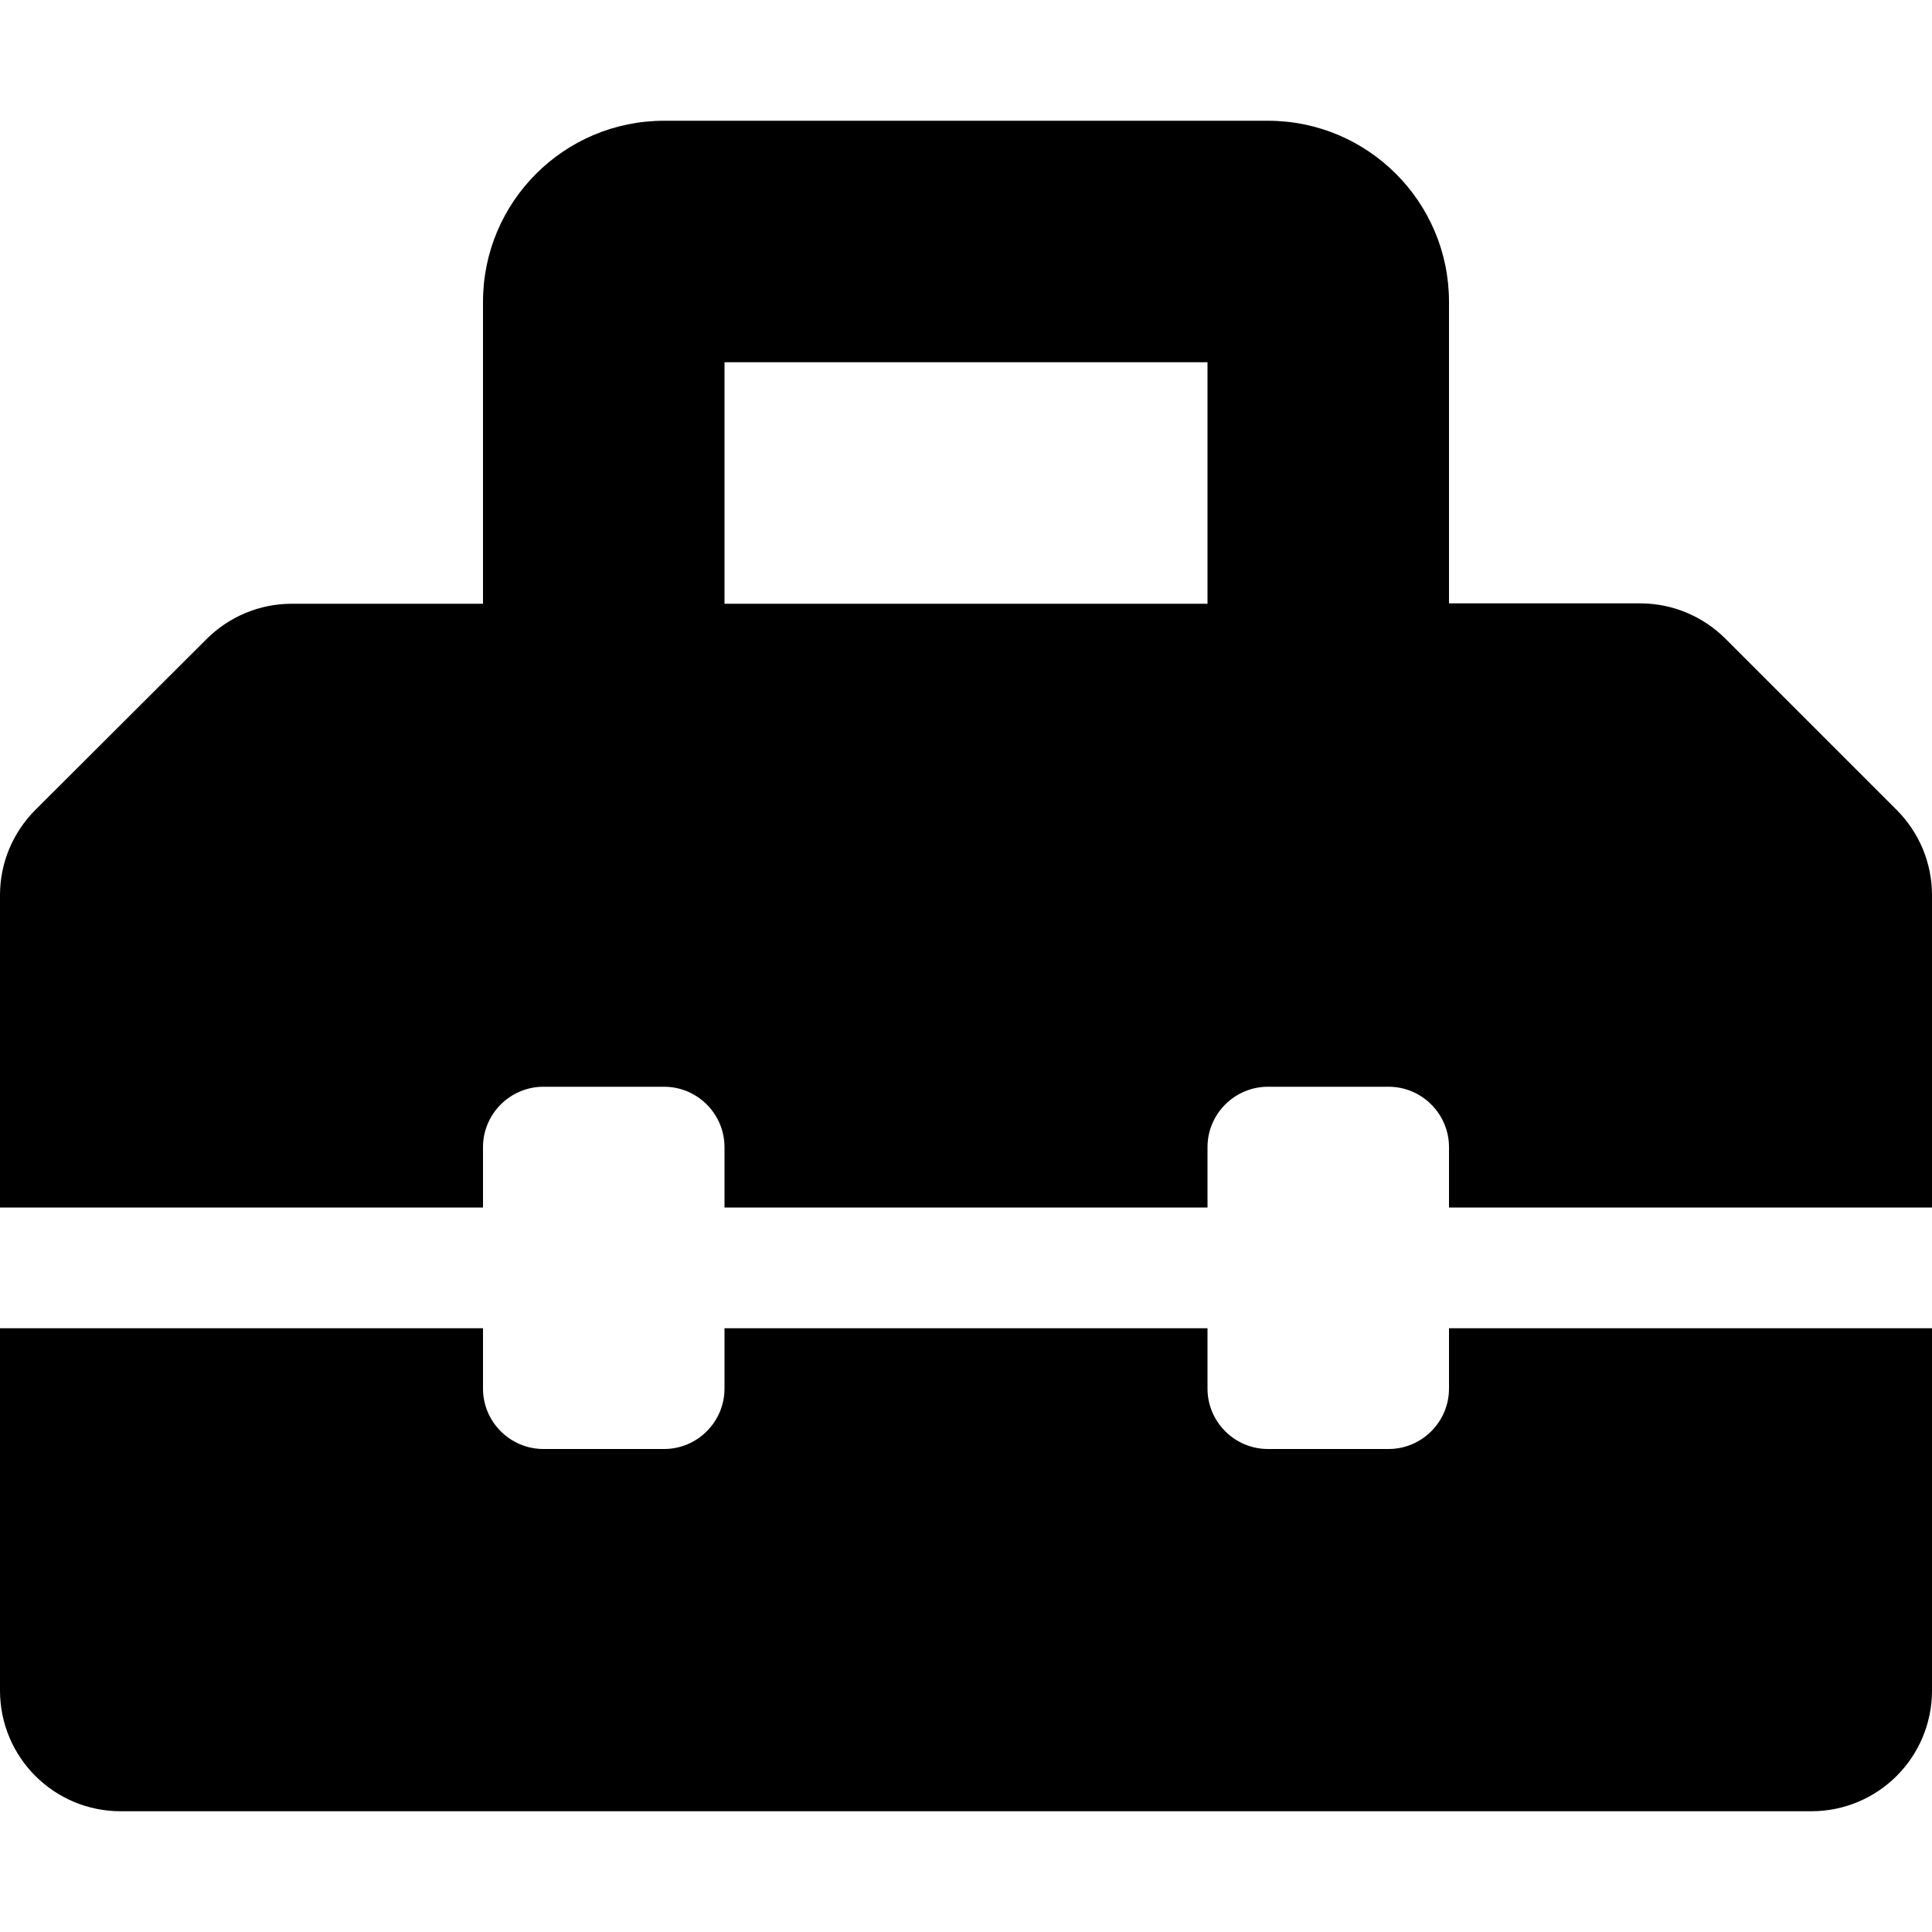
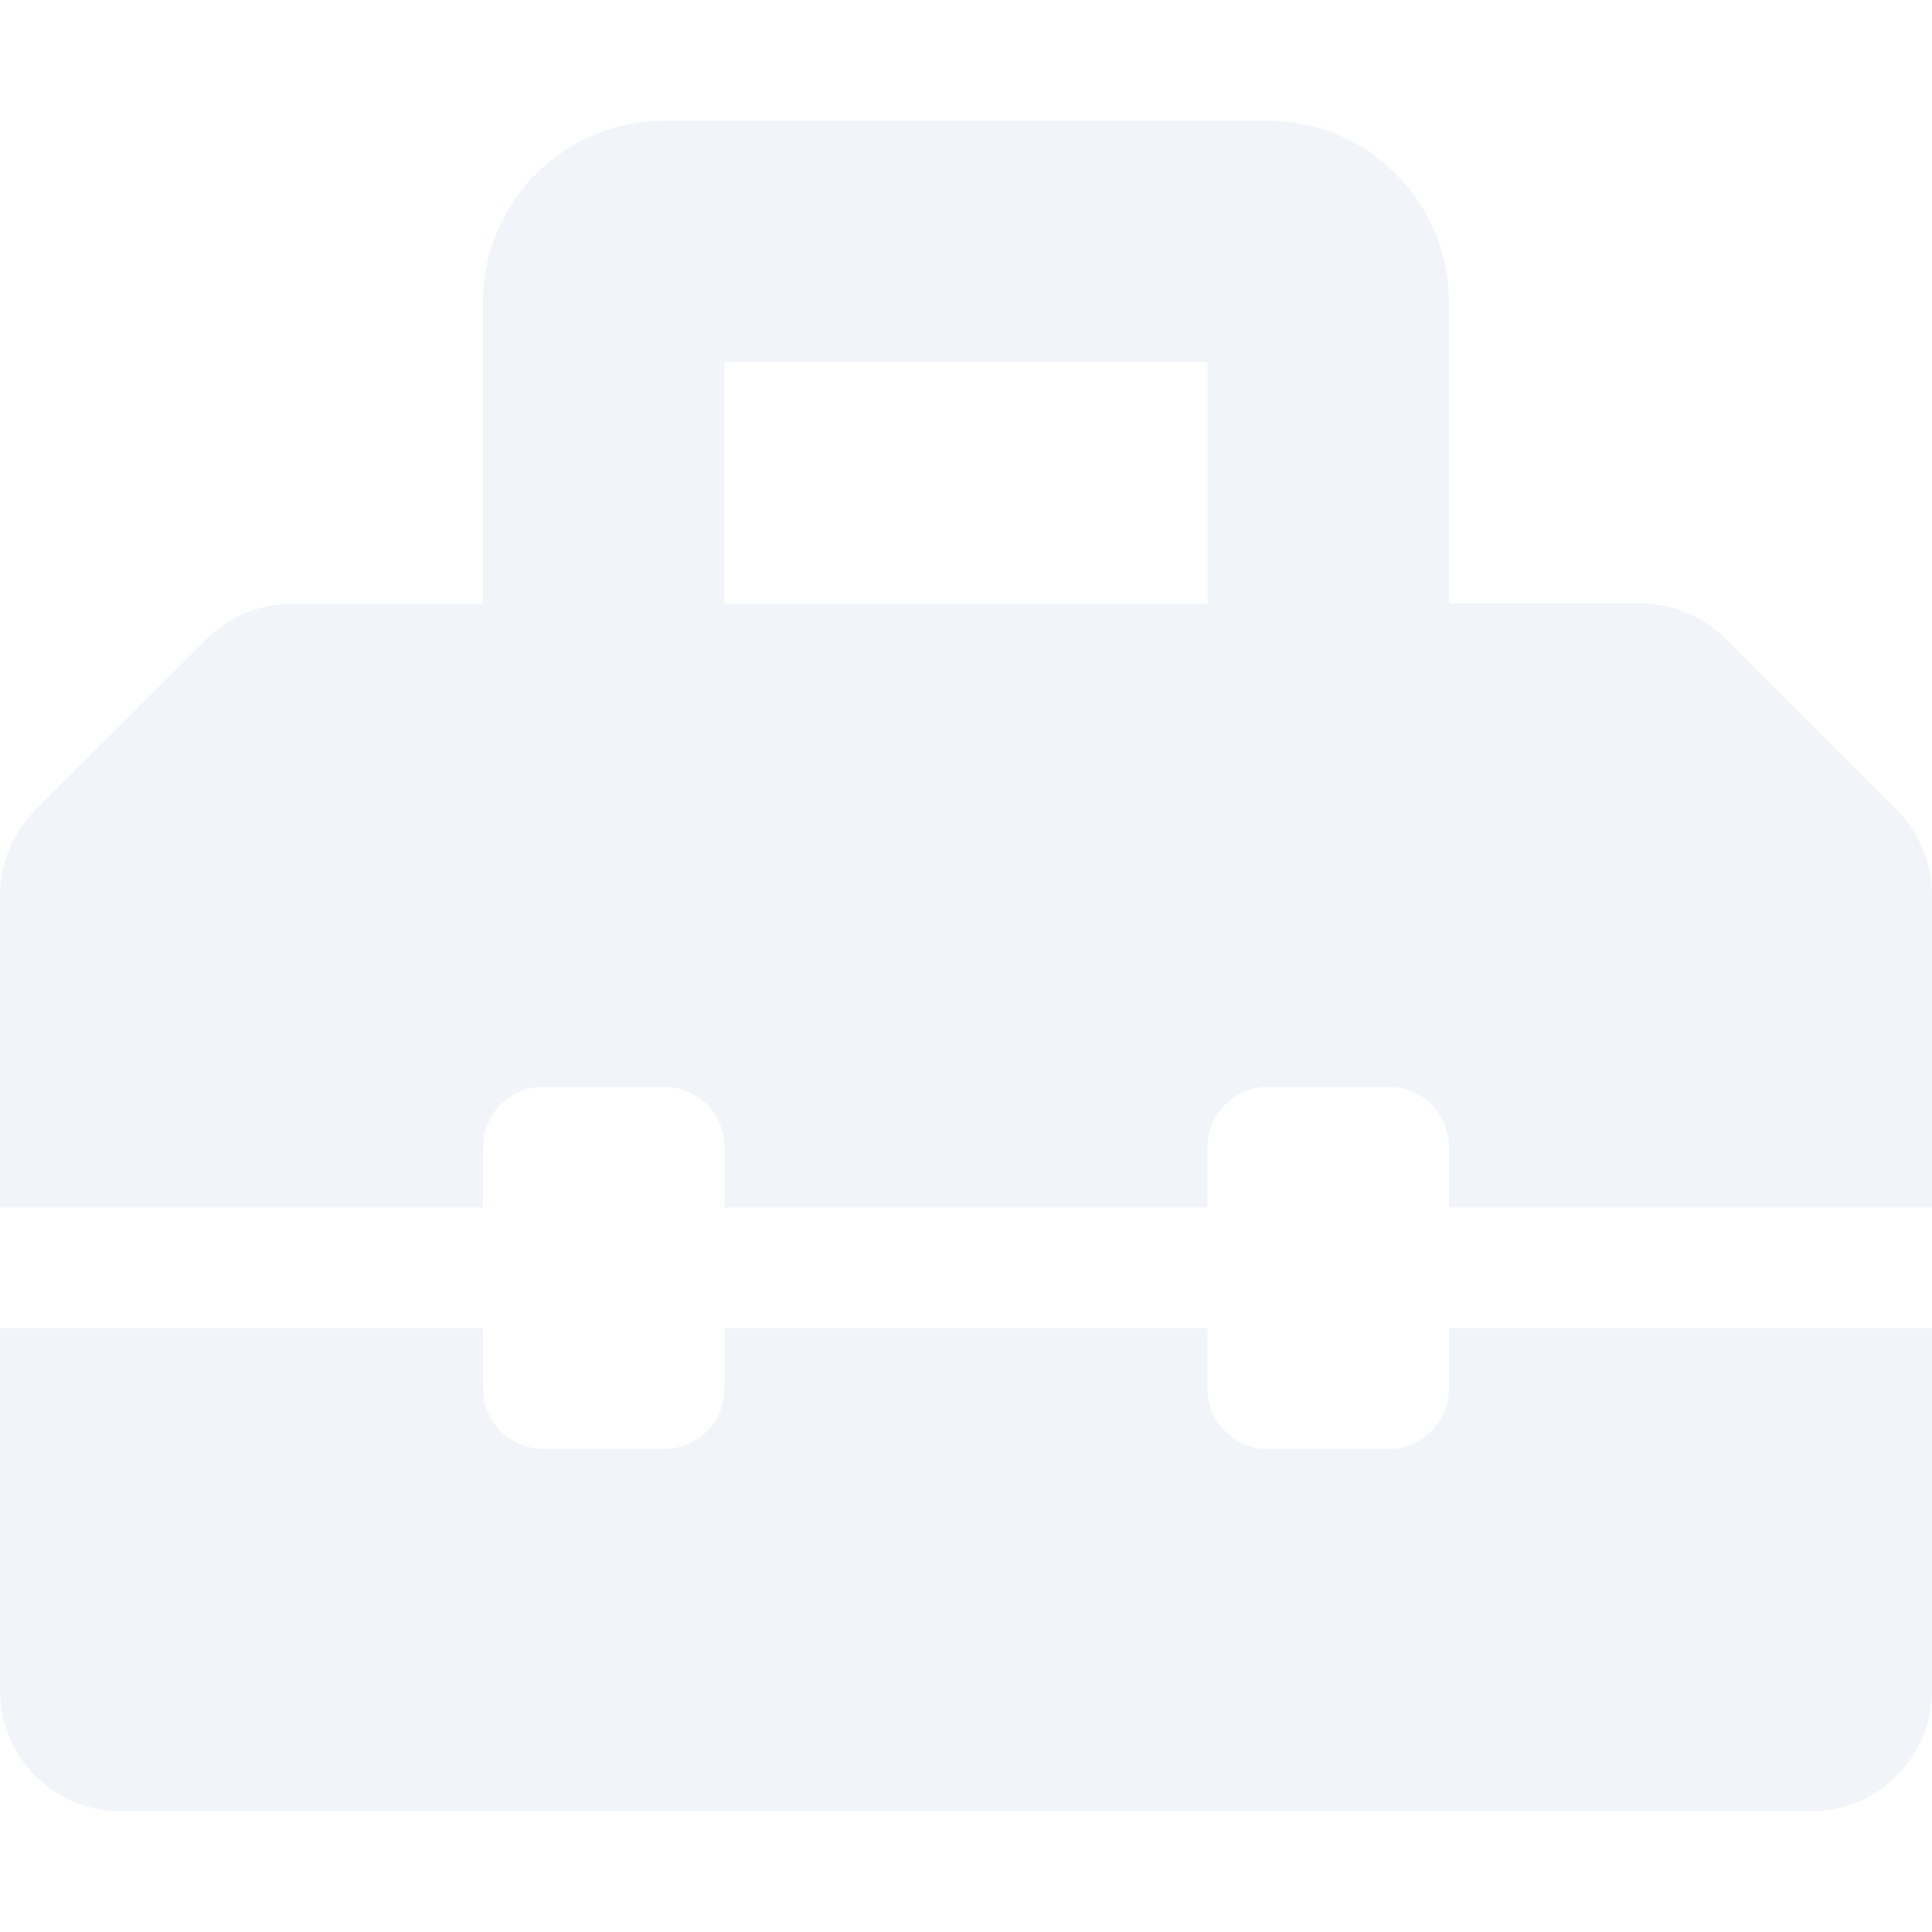
- <svg xmlns="http://www.w3.org/2000/svg" viewBox="0 0 512 512">
-   <path d="M502.6 214.6l-45.3-45.3c-6-6-14.1-9.4-22.6-9.4H384V80c0-26.5-21.5-48-48-48H176c-26.5 0-48 21.5-48 48v80H77.3c-8.5 0-16.6 3.4-22.6 9.4L9.4 214.6c-6 6-9.4 14.1-9.4 22.6V320h128v-16c0-8.8 7.2-16 16-16h32c8.8 0 16 7.2 16 16v16h128v-16c0-8.8 7.2-16 16-16h32c8.8 0 16 7.2 16 16v16h128v-82.8c0-8.5-3.4-16.6-9.4-22.6zM320 160H192V96h128v64zm64 208c0 8.8-7.2 16-16 16h-32c-8.8 0-16-7.2-16-16v-16H192v16c0 8.8-7.2 16-16 16h-32c-8.8 0-16-7.2-16-16v-16H0v96c0 17.7 14.3 32 32 32h448c17.7 0 32-14.3 32-32v-96H384v16z" />
+ <svg xmlns="http://www.w3.org/2000/svg" color="#f1f5f9" viewBox="0 0 512 512">
+   <path fill="currentColor" d="M502.6 214.6l-45.3-45.3c-6-6-14.1-9.4-22.6-9.4H384V80c0-26.5-21.5-48-48-48H176c-26.5 0-48 21.5-48 48v80H77.3c-8.5 0-16.6 3.4-22.6 9.4L9.4 214.6c-6 6-9.4 14.1-9.4 22.6V320h128v-16c0-8.8 7.2-16 16-16h32c8.8 0 16 7.2 16 16v16h128v-16c0-8.8 7.2-16 16-16h32c8.8 0 16 7.2 16 16v16h128v-82.8c0-8.5-3.4-16.6-9.4-22.6zM320 160H192V96h128v64zm64 208c0 8.8-7.2 16-16 16h-32c-8.8 0-16-7.2-16-16v-16H192v16c0 8.8-7.2 16-16 16h-32c-8.8 0-16-7.2-16-16v-16H0v96c0 17.7 14.3 32 32 32h448c17.7 0 32-14.3 32-32v-96H384v16z" />
</svg>
